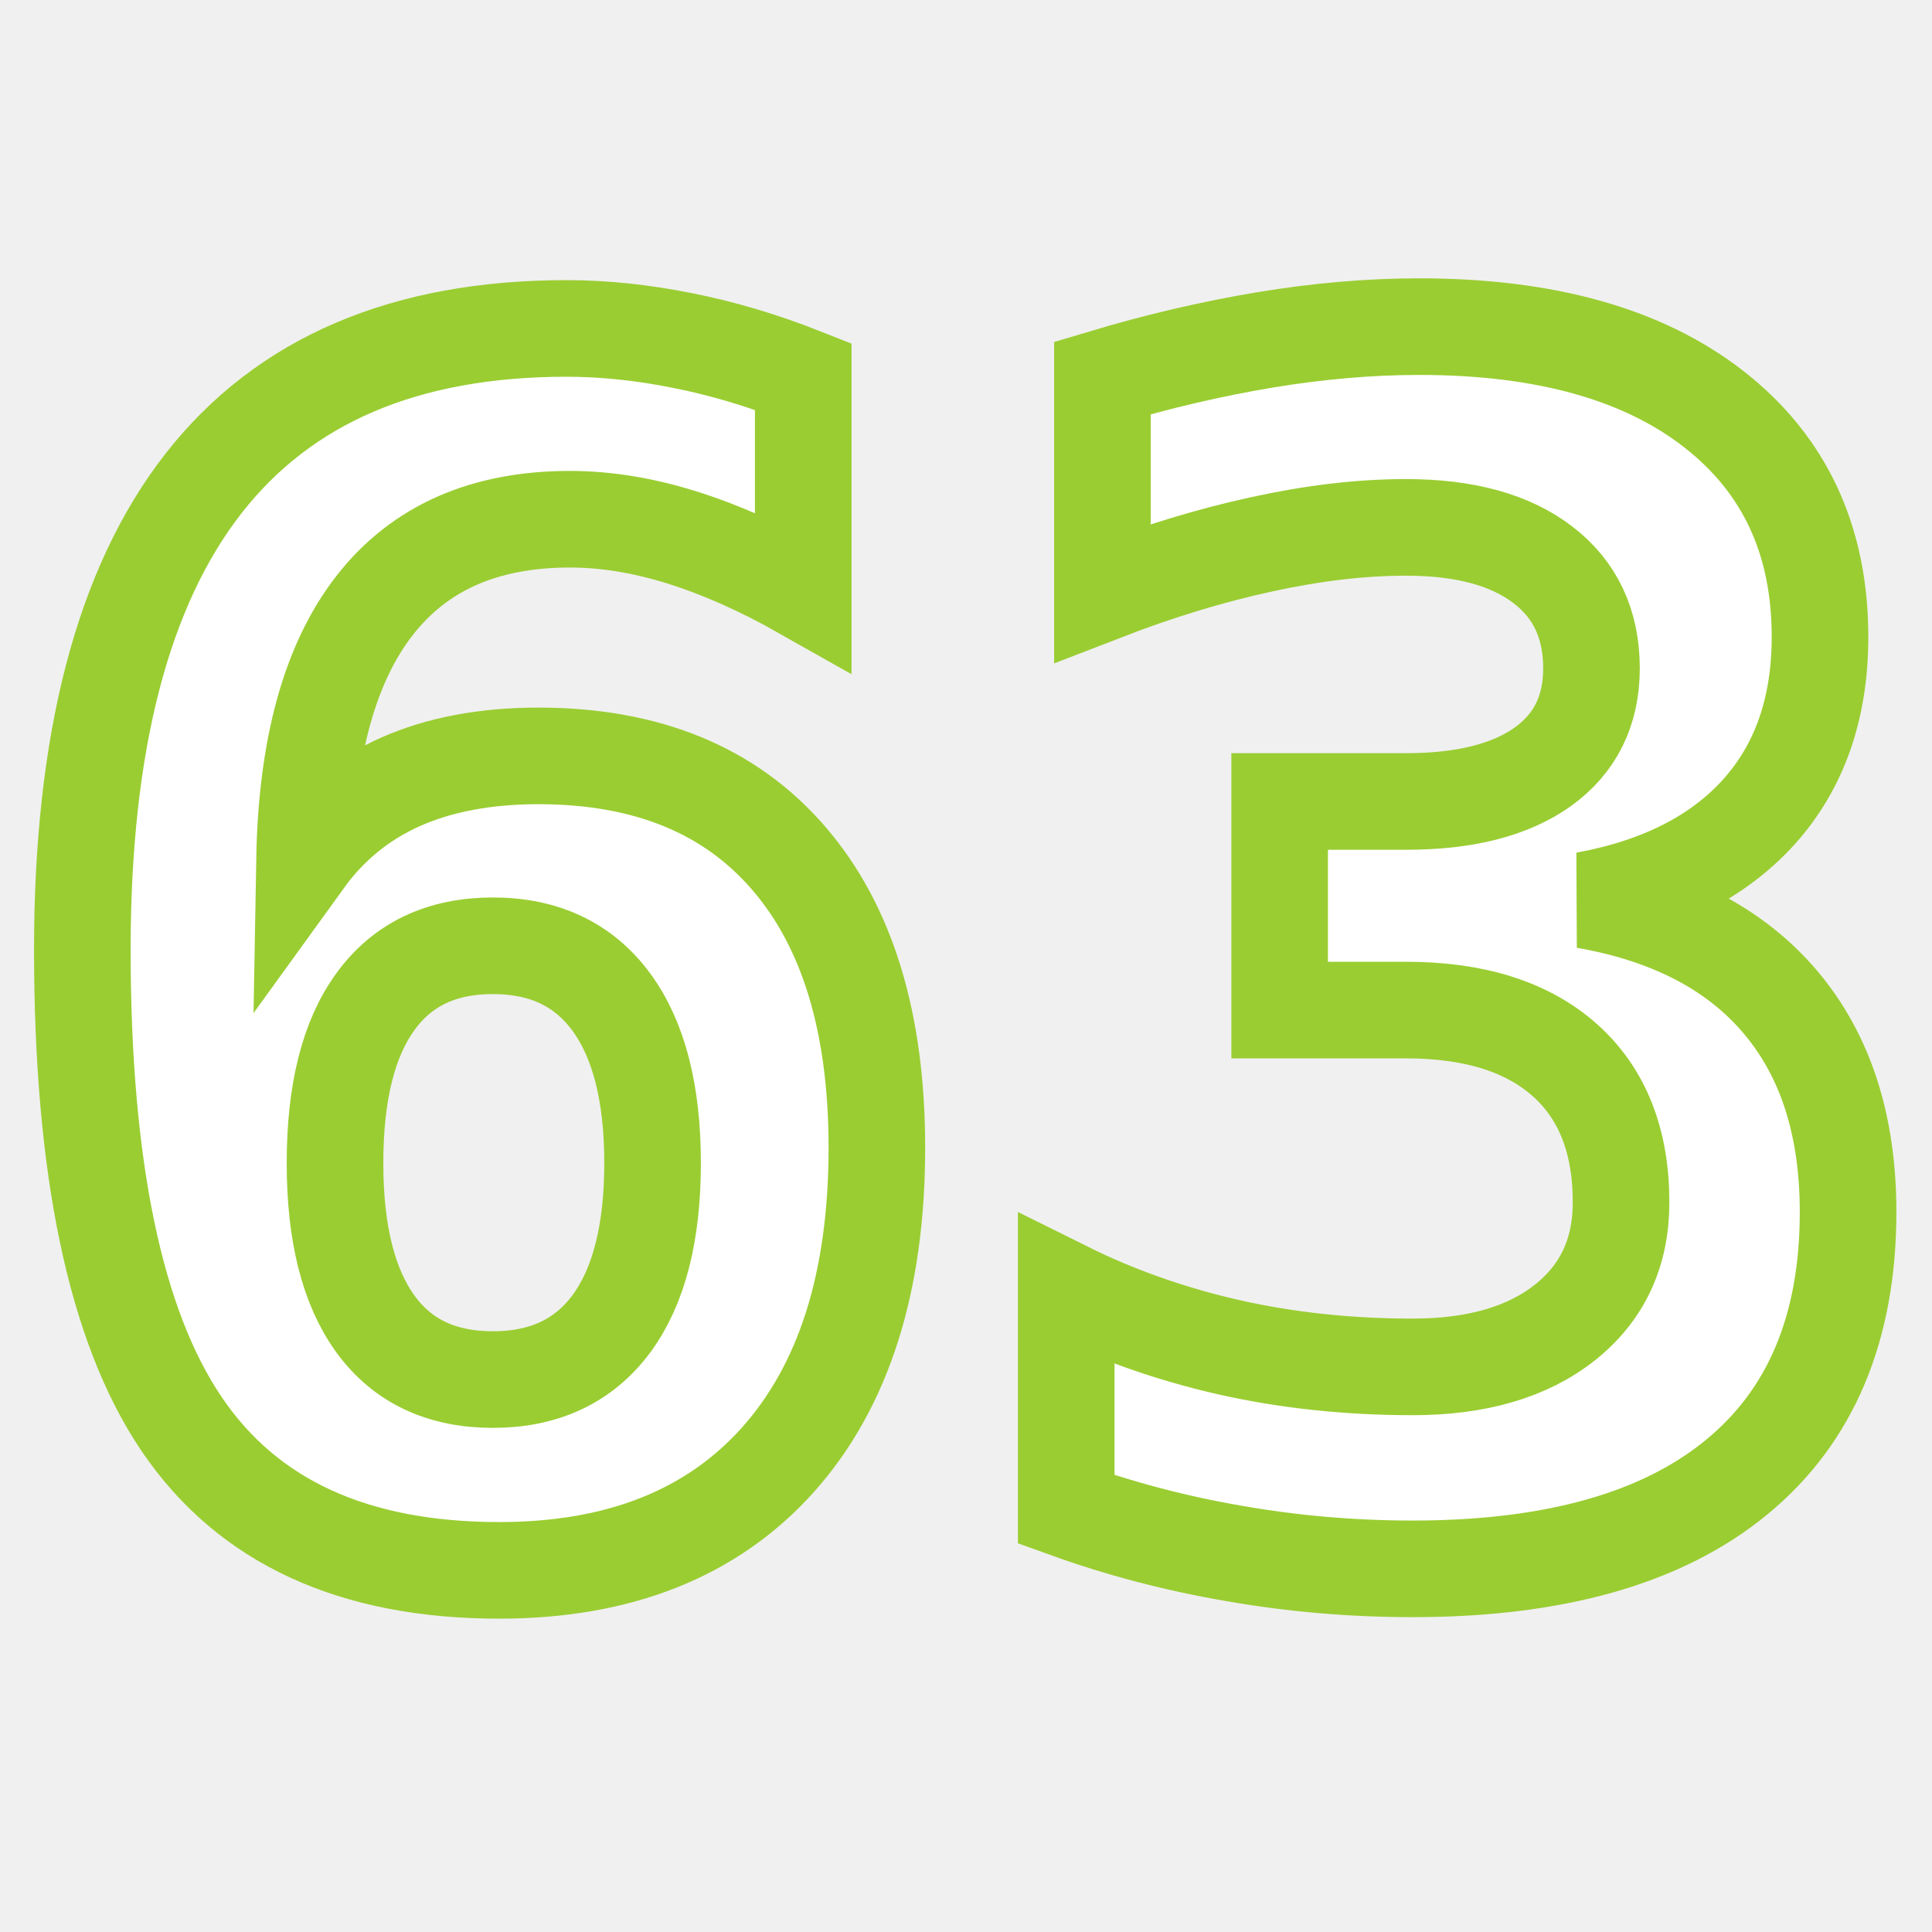
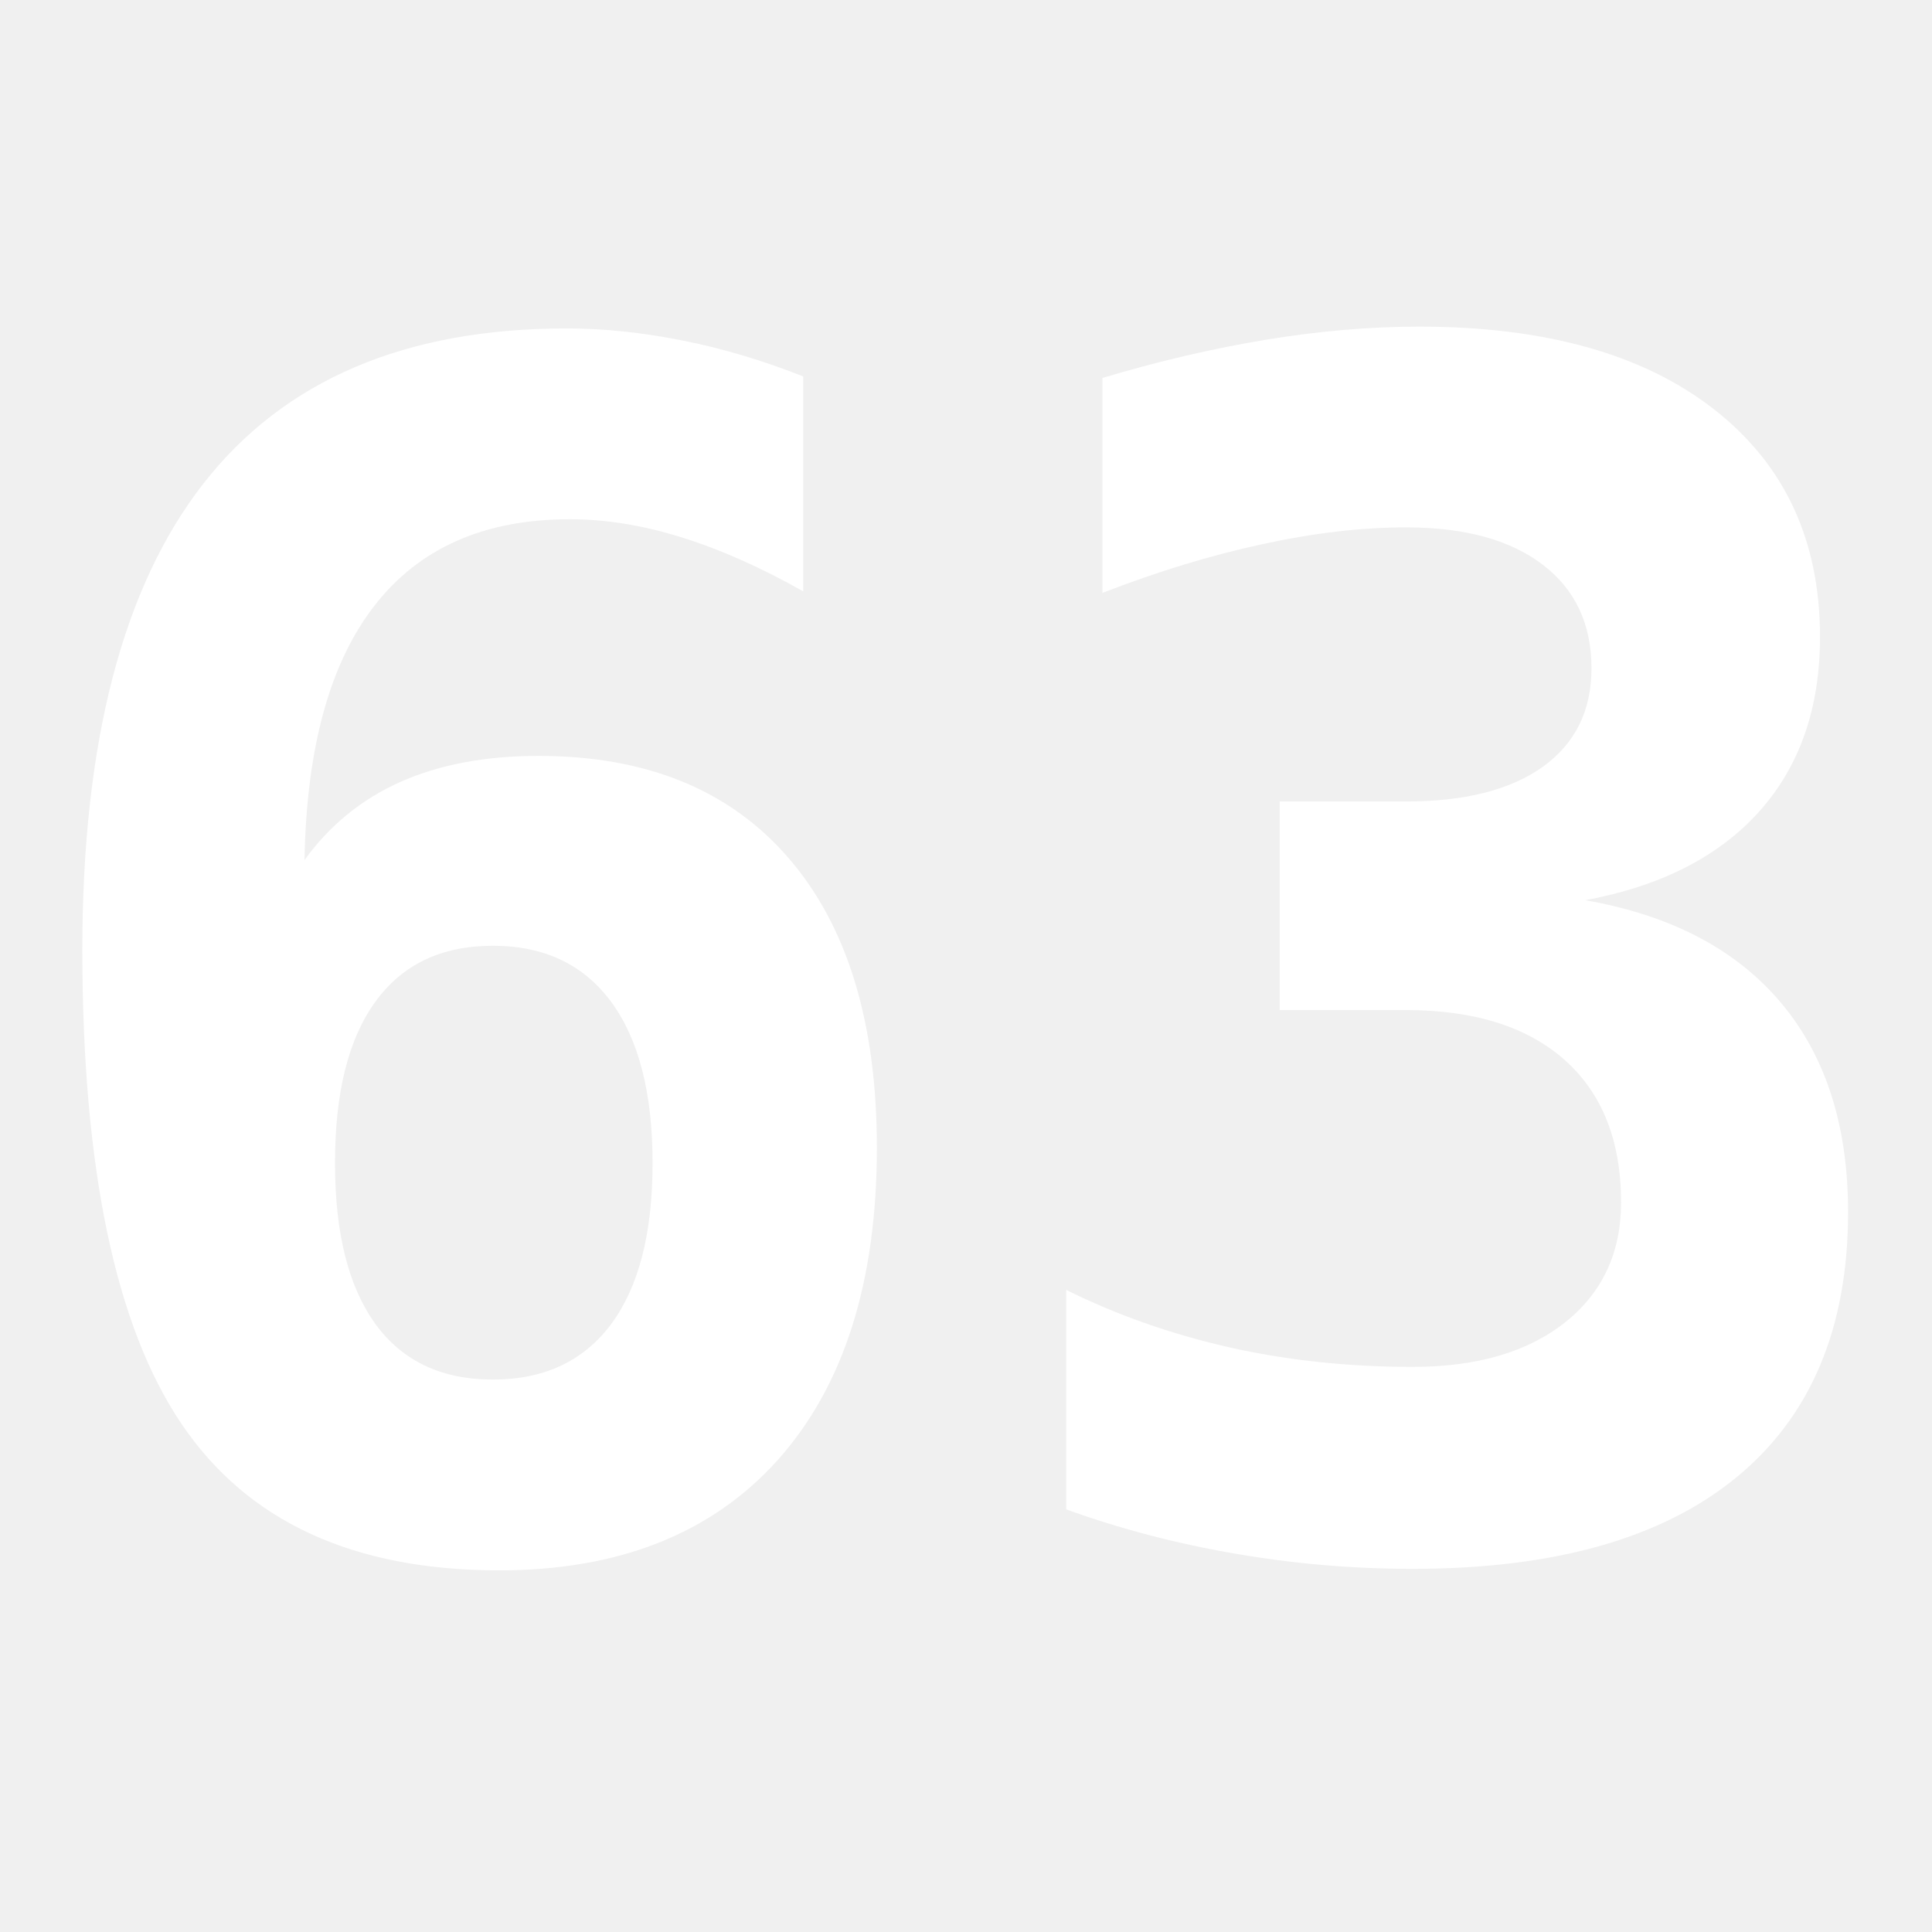
- <svg xmlns="http://www.w3.org/2000/svg" version="1.1" id="Layer_1" x="0px" y="0px" width="50px" height="50px" viewBox="0 0 100 100" xml:space="preserve">
-   <text x="50" y="80" fill="white" stroke="yellowgreen" stroke-width="5px" font-size="85px" text-anchor="middle" font-weight="bold" font-family="monospace">63</text>
+ <svg xmlns="http://www.w3.org/2000/svg" version="1.1" id="Layer_1" x="0px" y="0px" width="50px" height="50px" viewBox="-50 -80 100 100" xml:space="preserve">
+   <text x="0" y="0" fill="white" stroke="yellowgreen" stroke-width="0px" font-size="85px" text-anchor="middle" font-weight="bold" font-family="monospace" transform="scale(1,1)">63</text>
</svg>
